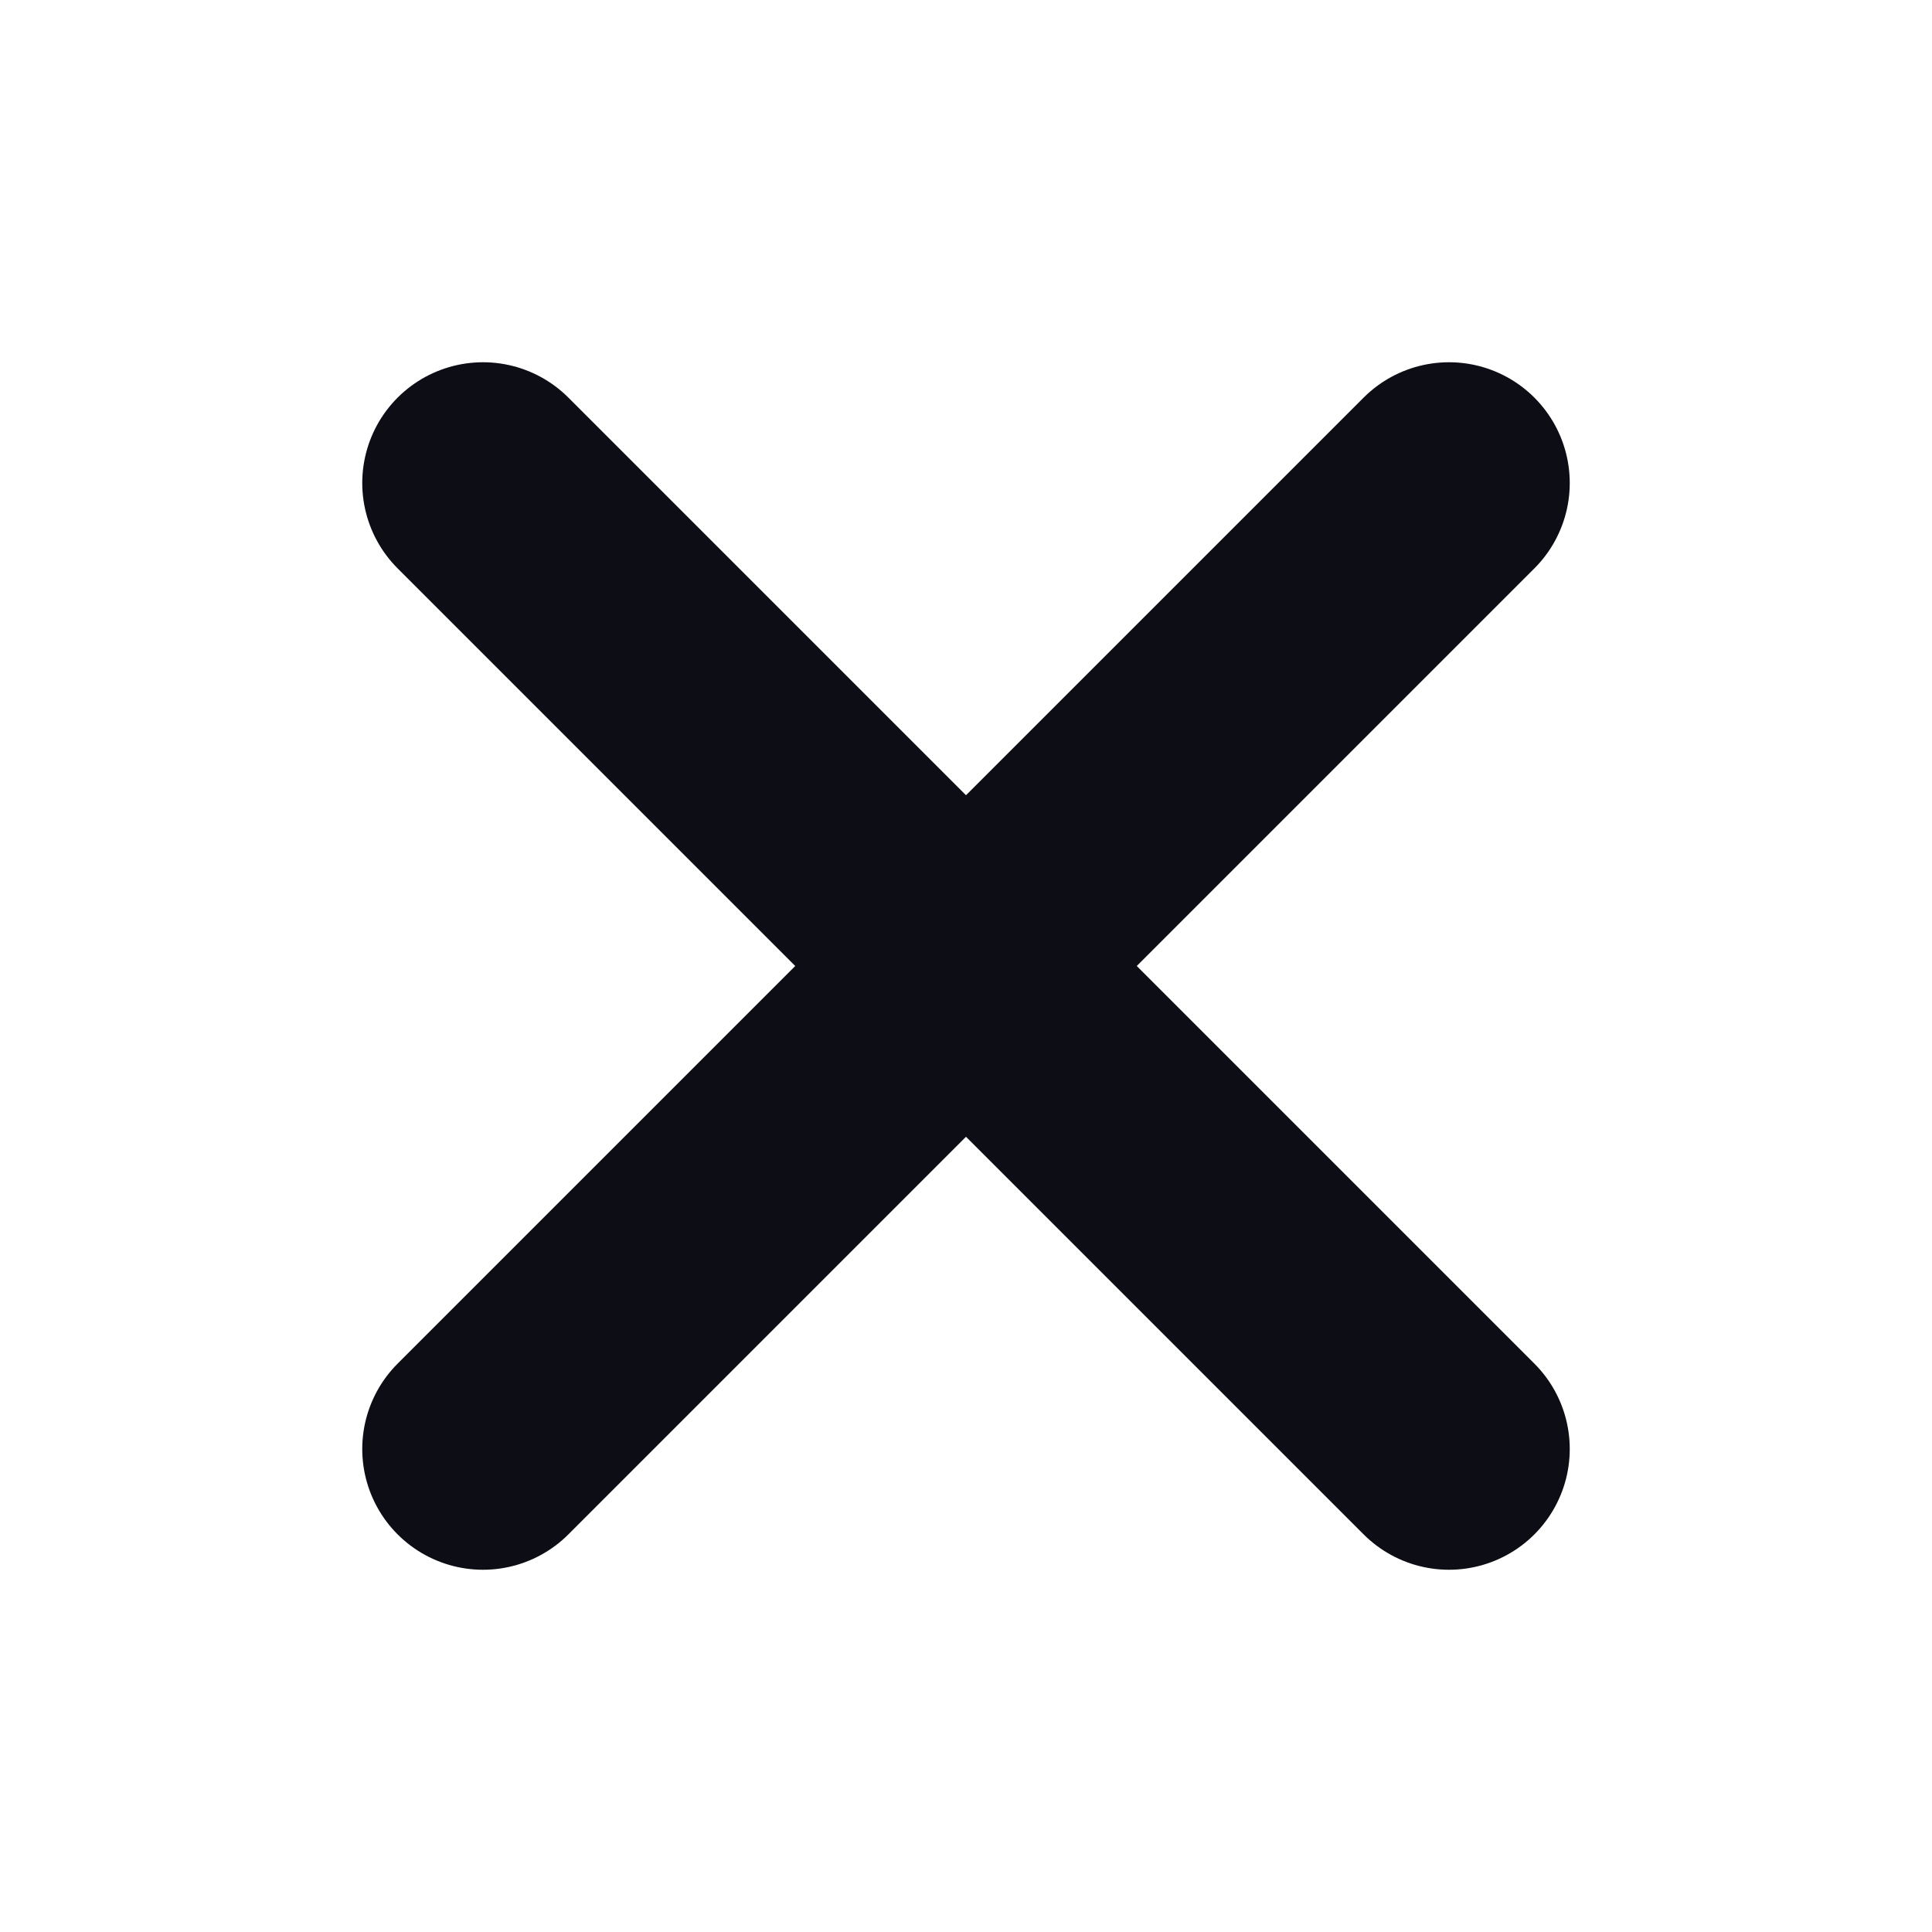
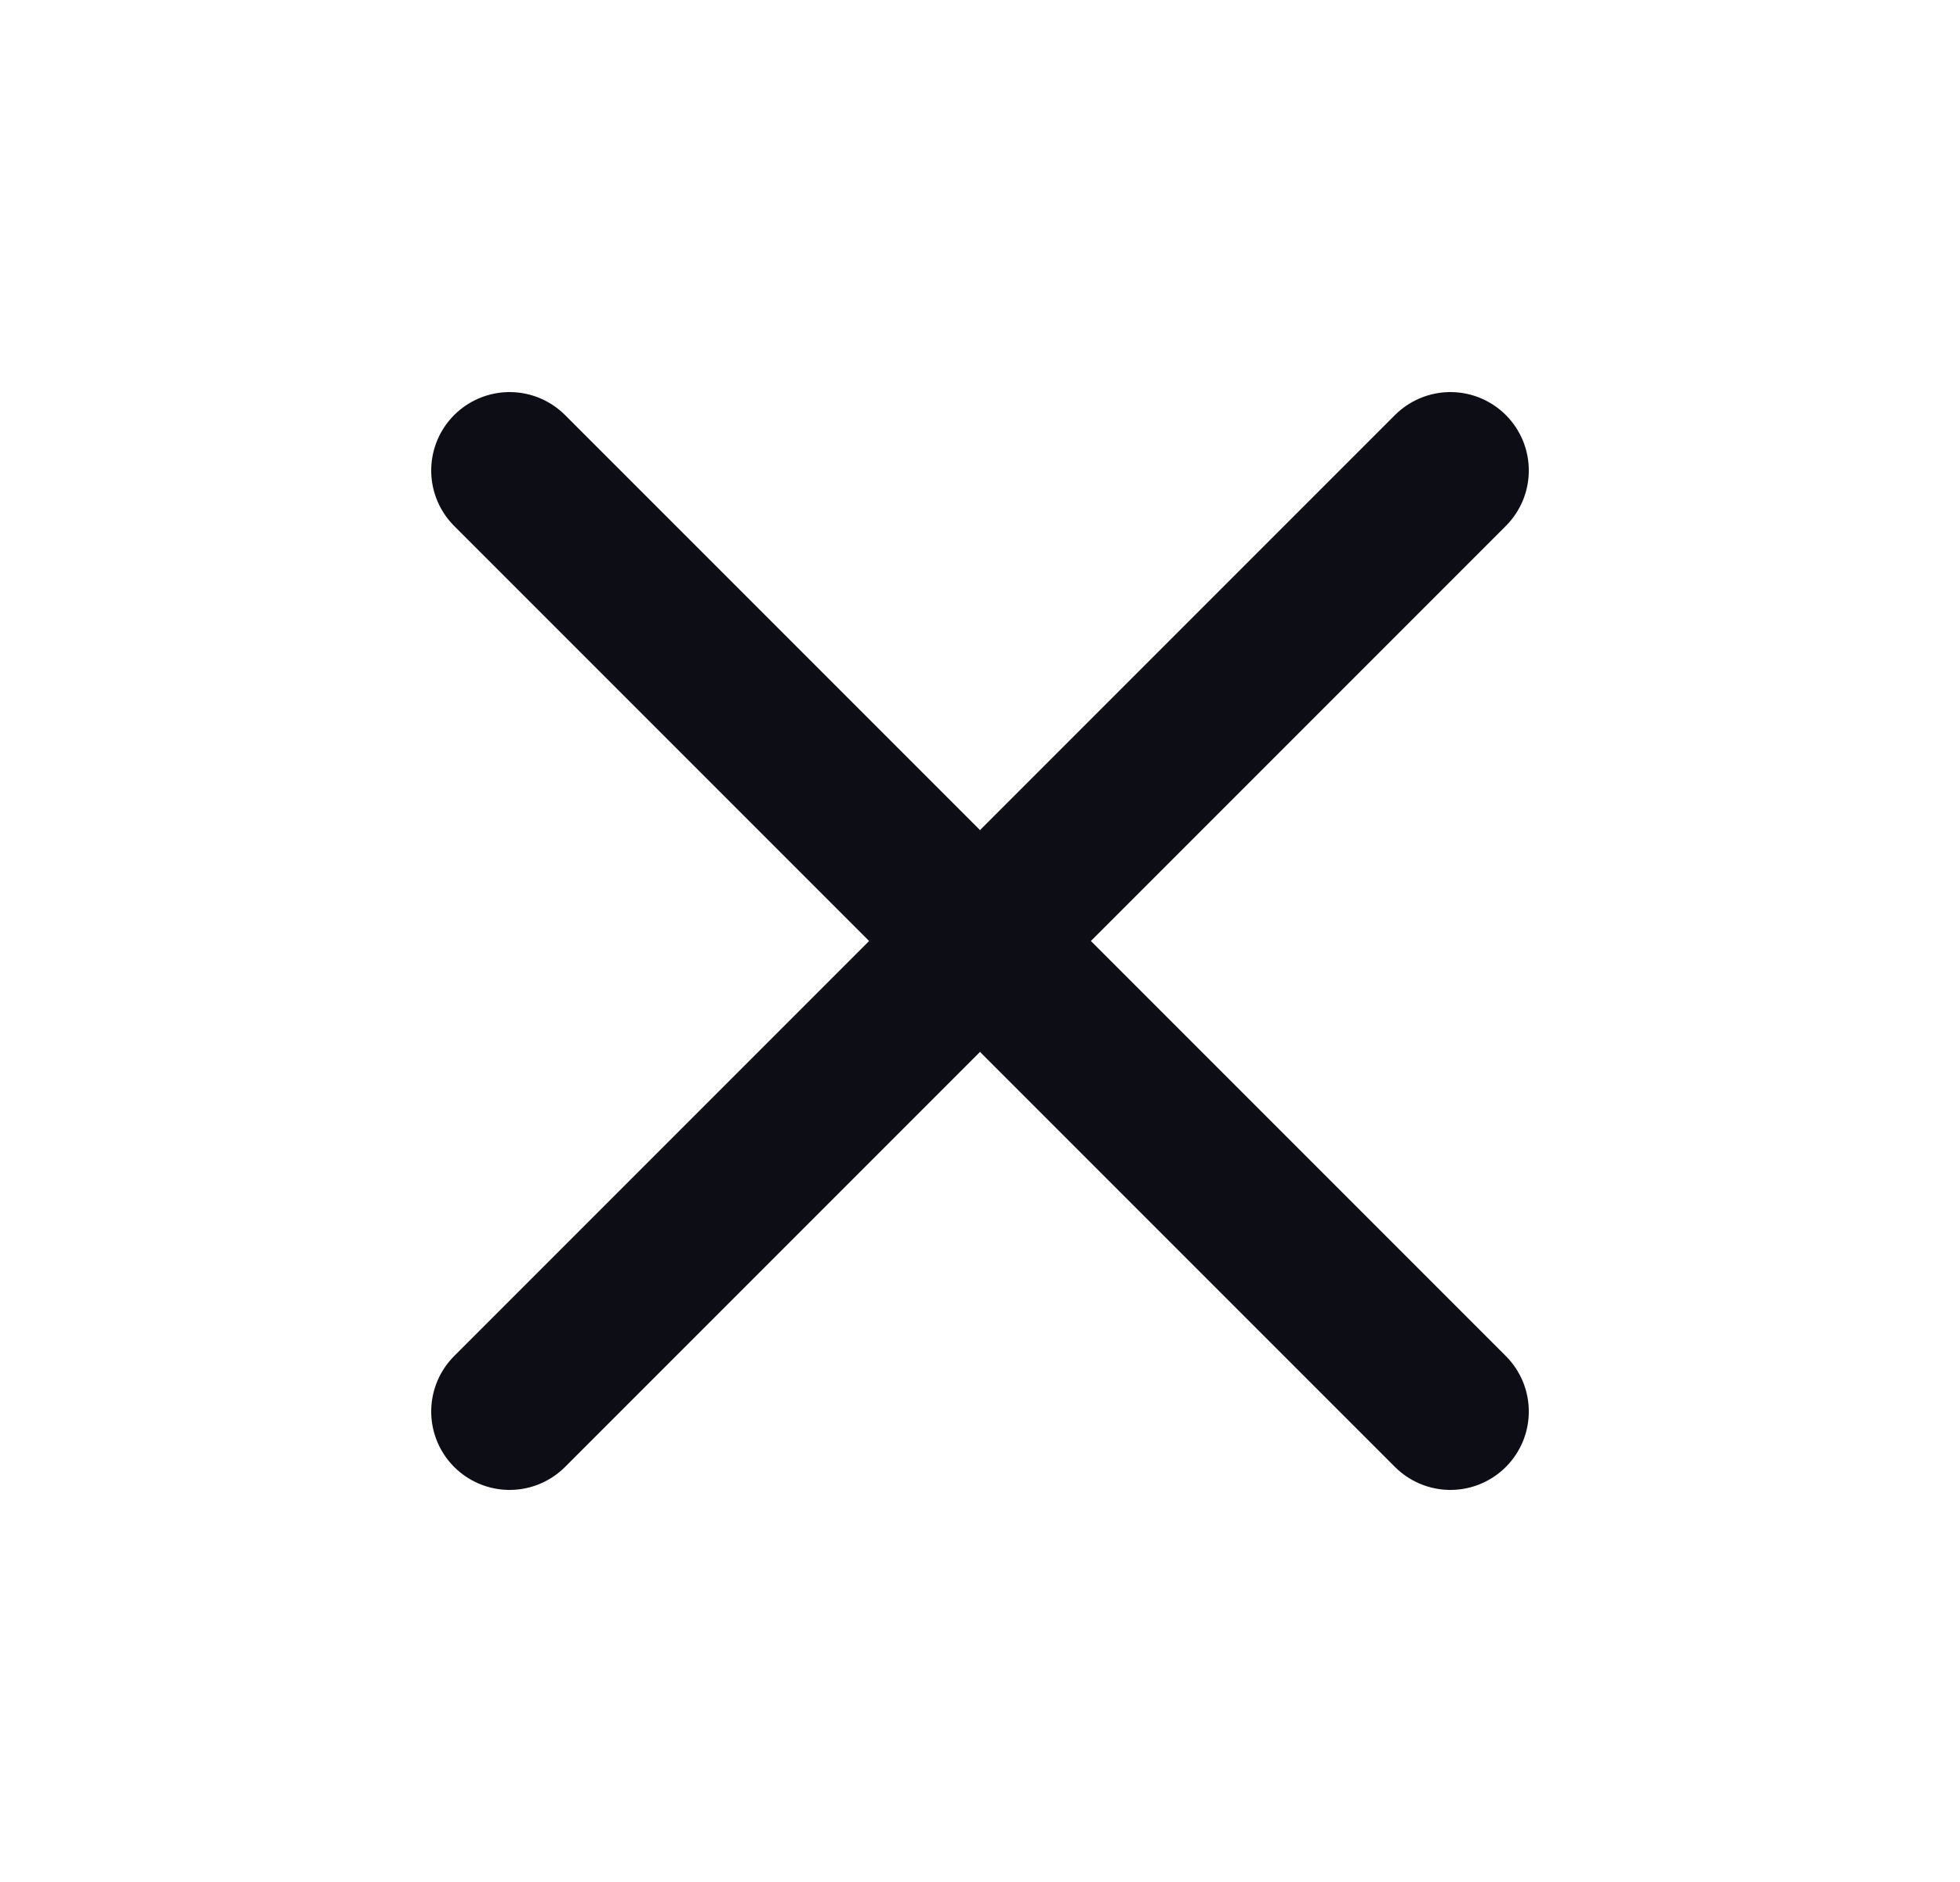
- <svg xmlns="http://www.w3.org/2000/svg" width="16" height="16" viewBox="0 0 16 16" fill="none">
-   <path d="M12 4L4 12M4 4L12 12" stroke="#0D0D15" stroke-width="2" stroke-linecap="round" stroke-linejoin="round" />
+ <svg xmlns="http://www.w3.org/2000/svg" width="25" height="24" viewBox="0 0 25 24" fill="none">
+   <path d="M18.5 6L6.5 18M6.5 6L18.5 18" stroke="#0D0D15" stroke-width="2" stroke-linecap="round" stroke-linejoin="round" />
</svg>
